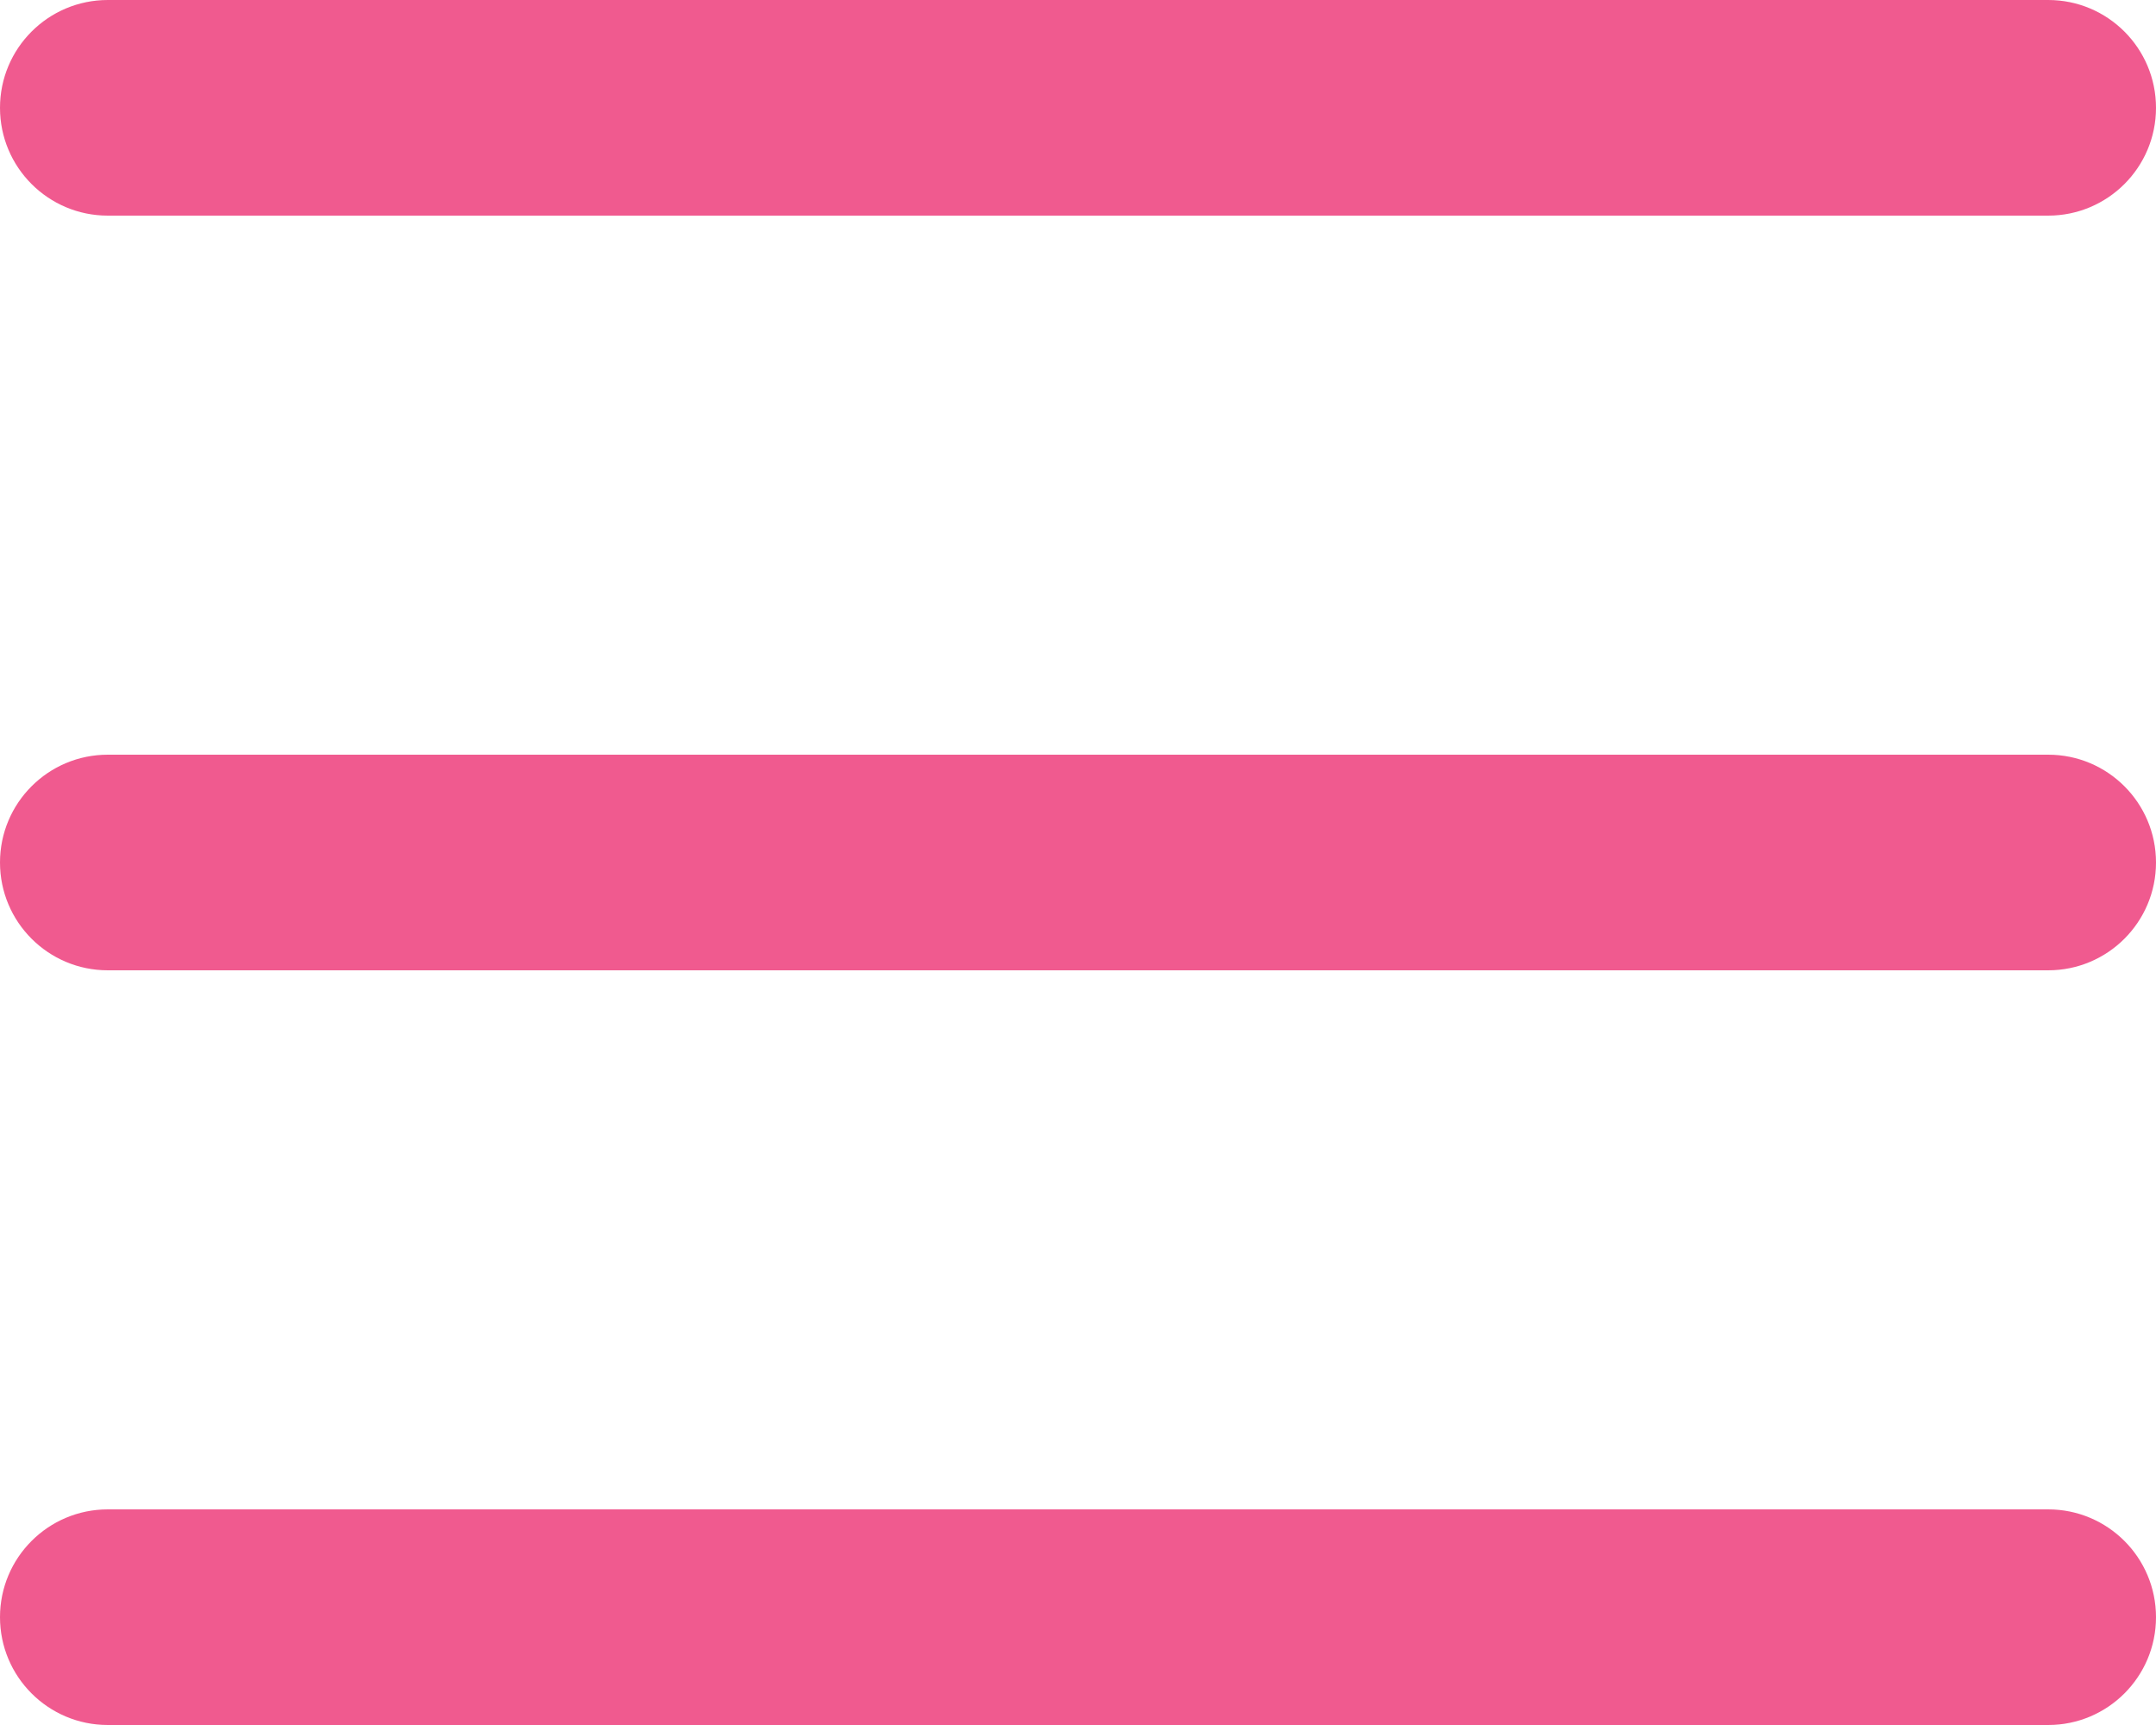
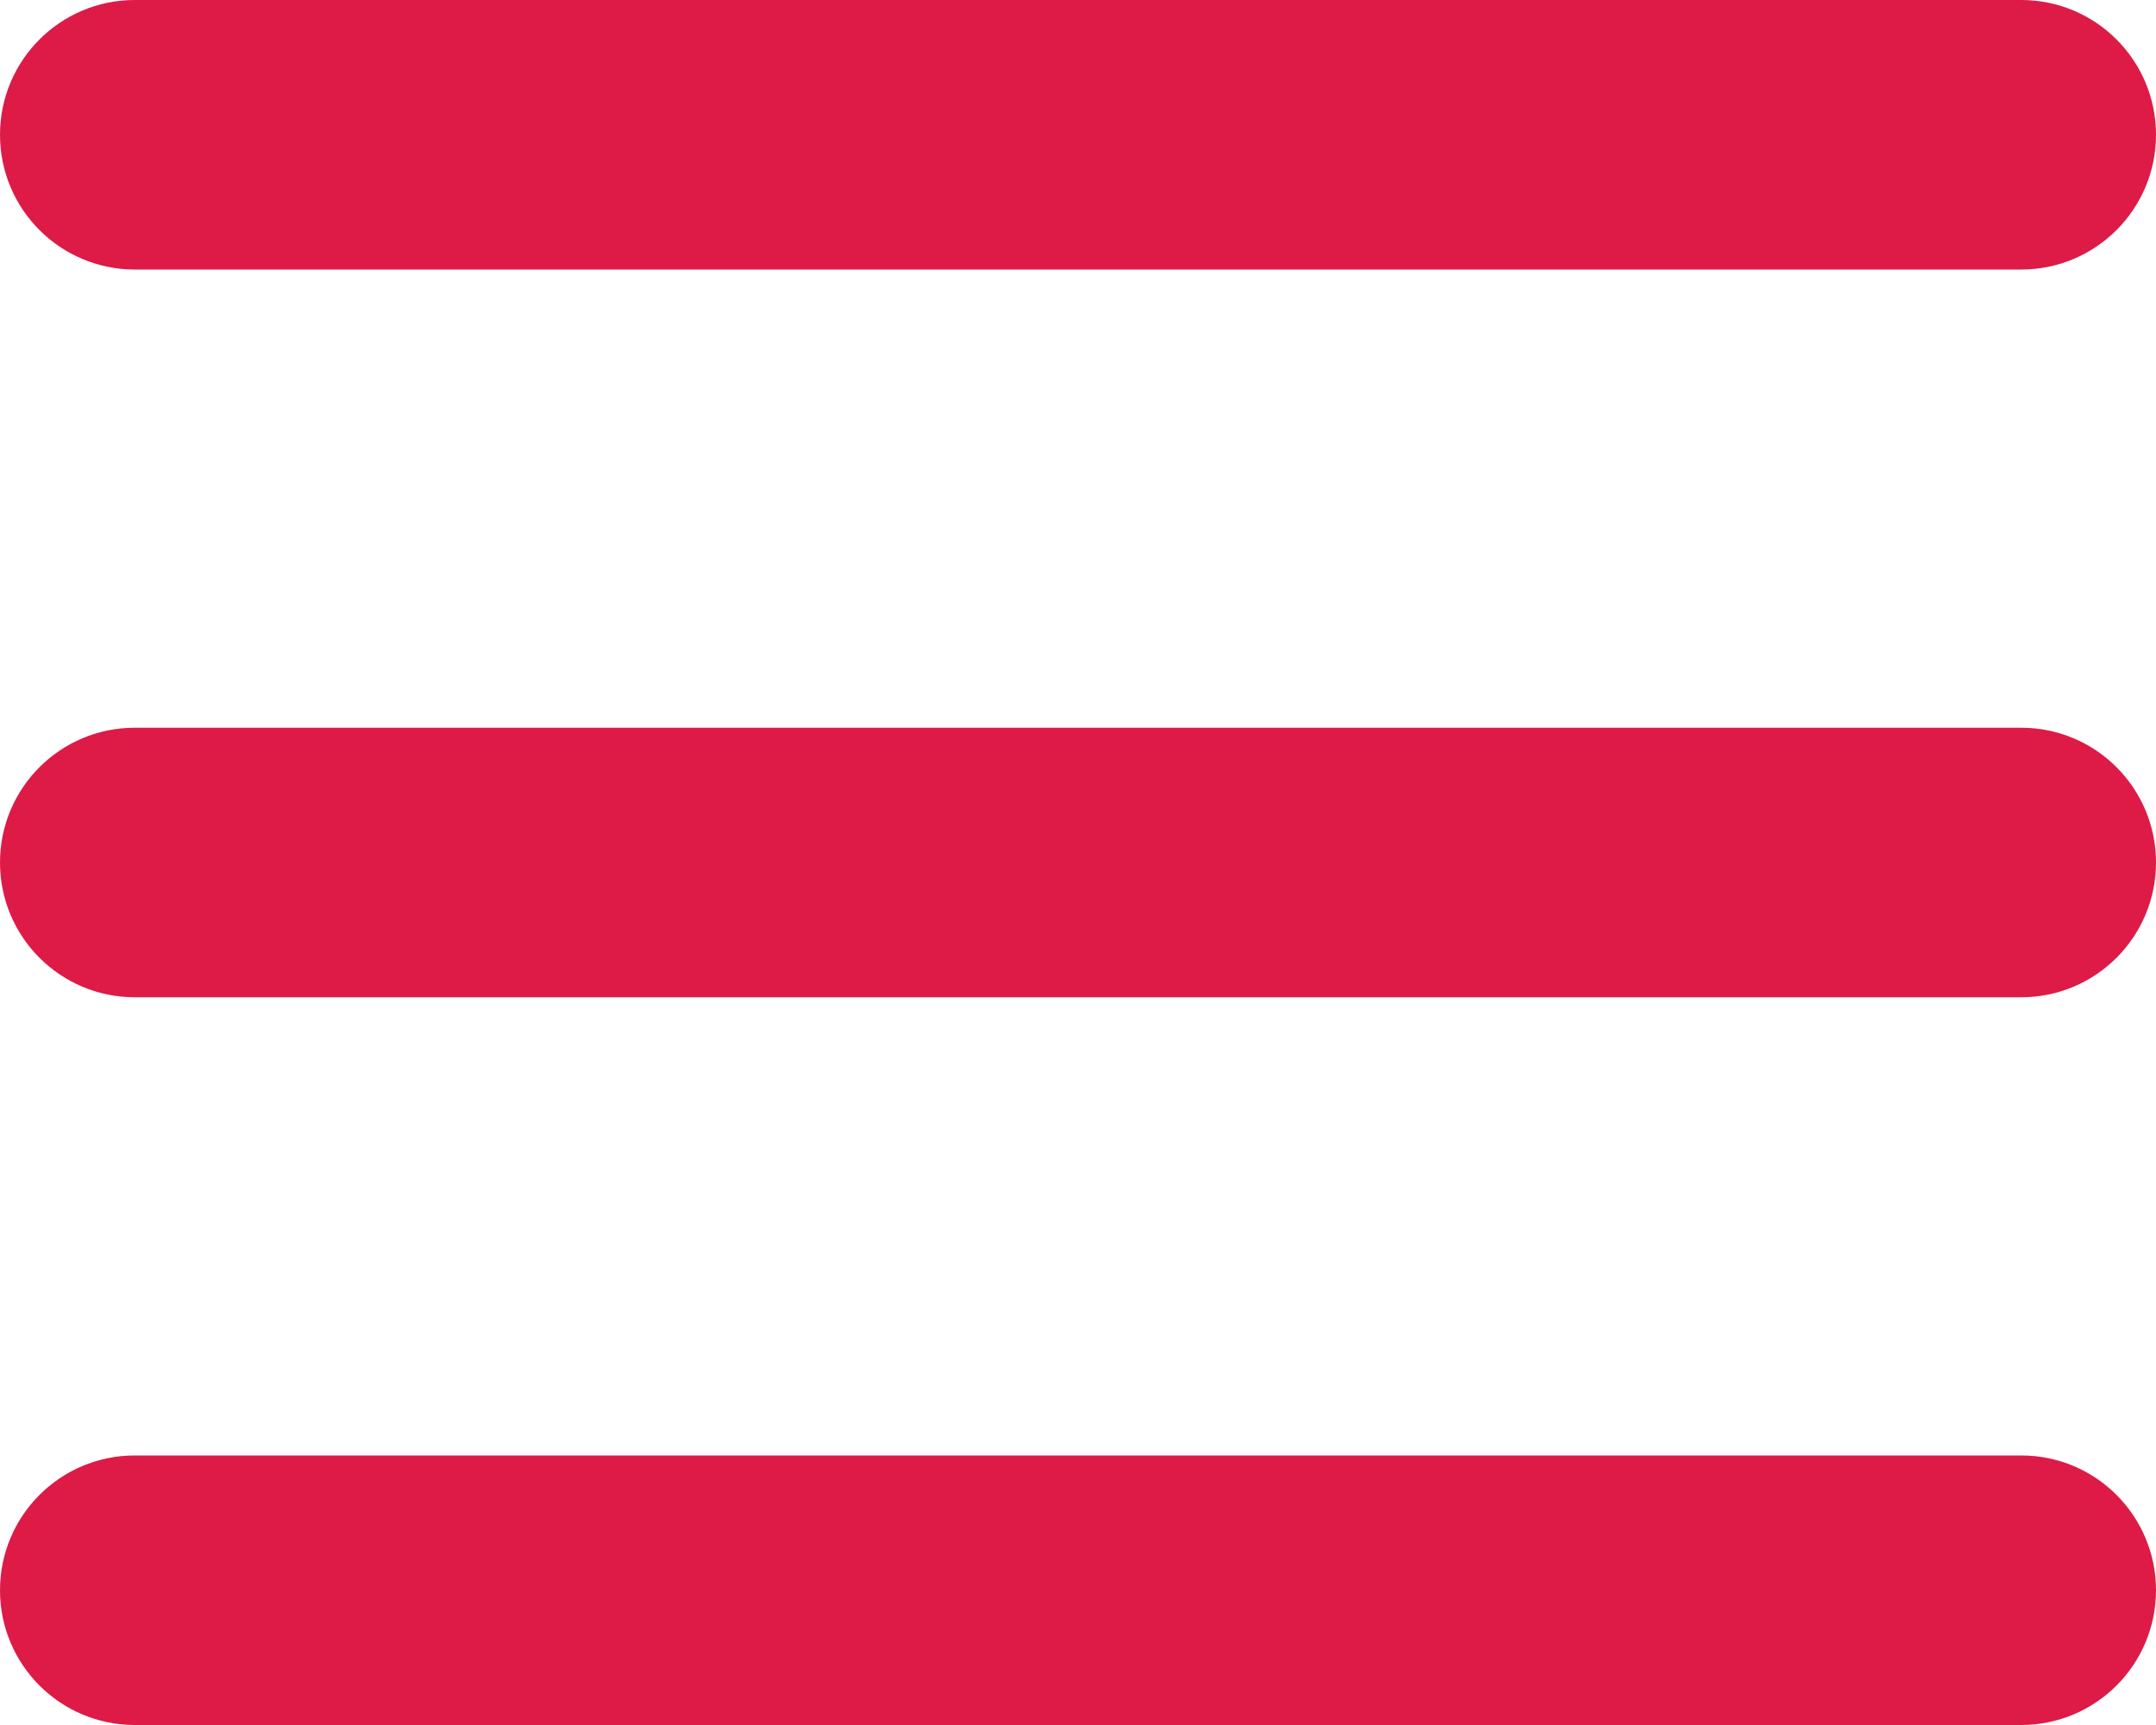
- <svg xmlns="http://www.w3.org/2000/svg" width="20px" height="16px" viewBox="0 0 20 16" version="1.1">
+ <svg xmlns="http://www.w3.org/2000/svg" id="Calque_1" data-name="Calque 1" viewBox="0 0 20 16">
  <defs>
-     <filter id="filter-1">
-       <feColorMatrix in="SourceGraphic" type="matrix" values="0 0 0 0 0.871 0 0 0 0 0.102 0 0 0 0 0.275 0 0 0 1 0" />
-     </filter>
+     <style>.cls-1{fill:#de1a46;}</style>
  </defs>
-   <g id="Page-1" stroke="none" stroke-width="1" fill="none" fill-rule="evenodd">
-     <g id="Group" transform="translate(-338, -26)" filter="url(#filter-1)">
-       <g transform="translate(338, 26)">
-         <rect id="Rectangle" fill="#000000" x="0" y="0" width="20" height="2" rx="1" />
-         <rect id="Rectangle-Copy" fill="#000000" x="0" y="7" width="20" height="2" rx="1" />
-         <rect id="Rectangle-Copy-2" fill="#000000" x="0" y="14" width="20" height="2" rx="1" />
-       </g>
-     </g>
-   </g>
+   <rect class="cls-1" width="20" height="2.5" rx="1.25" />
+   <rect class="cls-1" y="13.5" width="20" height="2.5" rx="1.25" />
+   <rect class="cls-1" y="6.75" width="20" height="2.5" rx="1.25" />
</svg>
